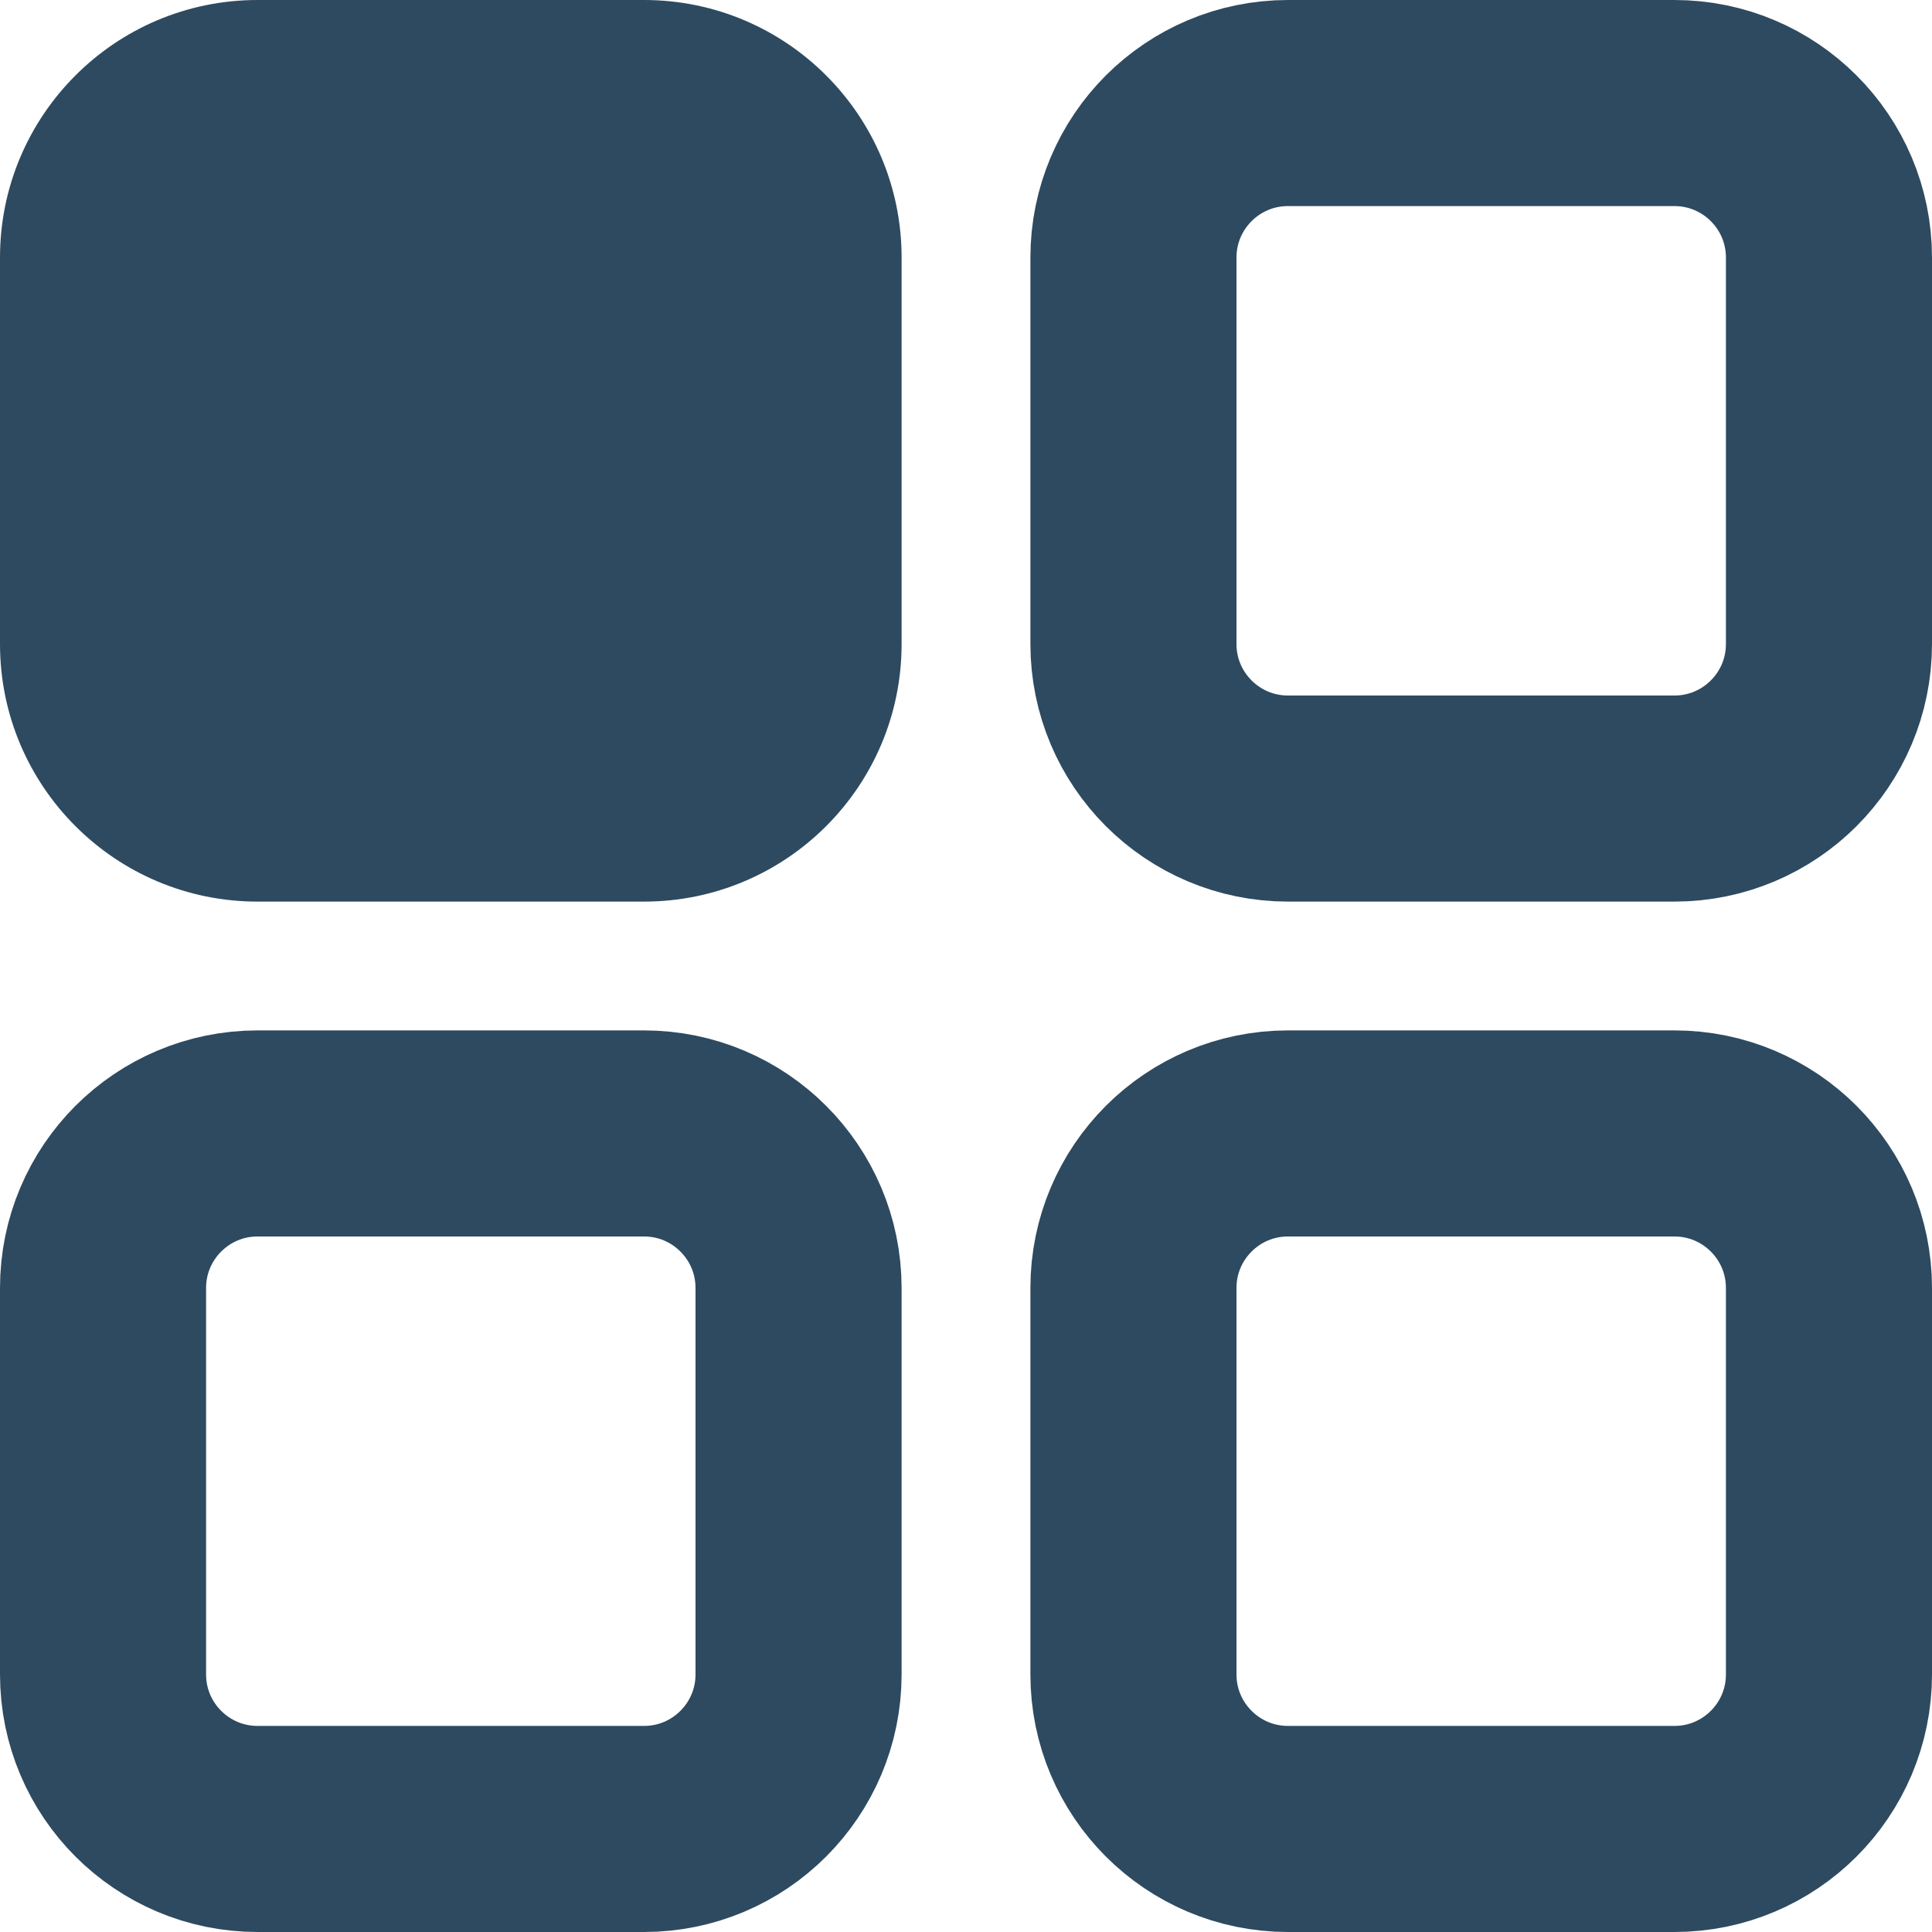
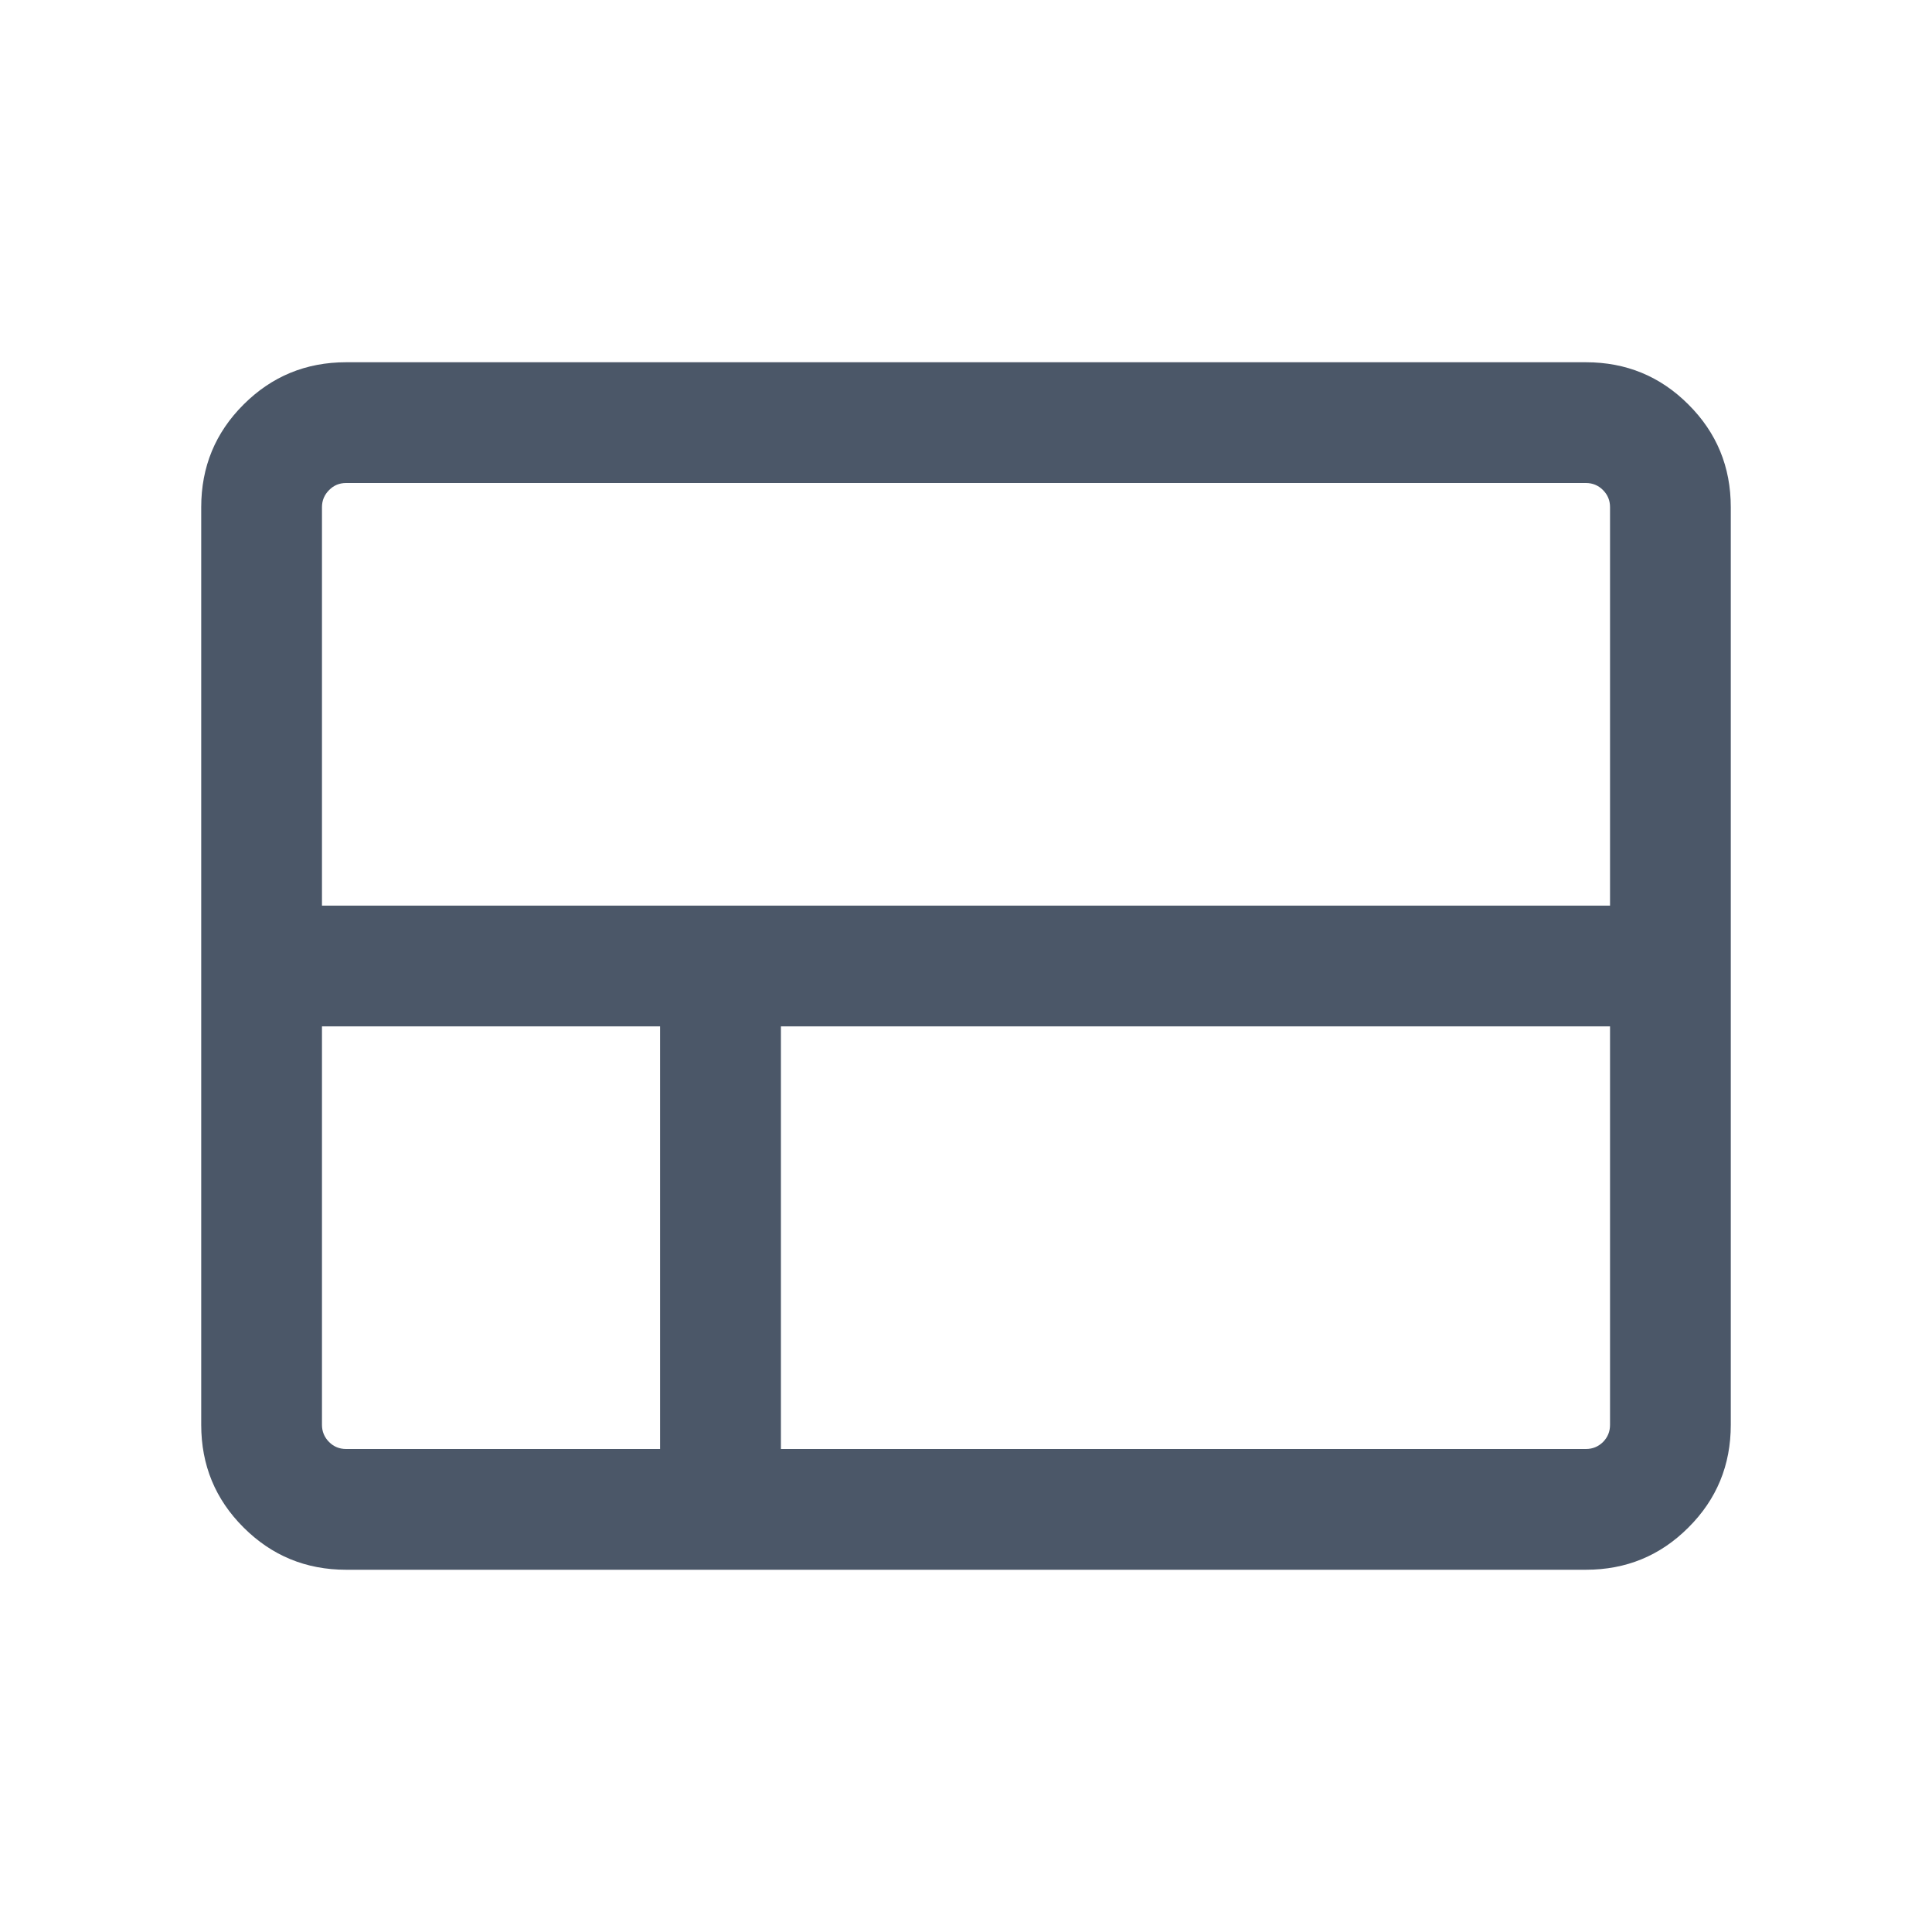
- <svg xmlns="http://www.w3.org/2000/svg" width="15" height="15" viewBox="0 0 15 15" fill="none">
-   <rect width="7" height="7" rx="2" fill="#2D4A60" />
-   <rect x="8.8" y="0.8" width="5.4" height="5.4" rx="1.2" stroke="#2D4A60" stroke-width="1.6" />
-   <rect x="8.8" y="8.8" width="5.4" height="5.4" rx="1.2" stroke="#2D4A60" stroke-width="1.6" />
-   <rect x="0.8" y="8.8" width="5.4" height="5.4" rx="1.2" stroke="#2D4A60" stroke-width="1.6" />
+ <svg xmlns="http://www.w3.org/2000/svg" width="20" height="20" viewBox="0 0 20 20" fill="none">
+   <mask id="mask0_136_2689" style="mask-type:alpha" maskUnits="userSpaceOnUse" x="0" y="0" width="20" height="20">
+     <rect width="20" height="20" fill="#D9D9D9" />
+   </mask>
+   <g mask="url(#mask0_136_2689)">
+     <path d="M2.083 14.75V5.25C2.083 4.833 2.229 4.479 2.521 4.188C2.813 3.896 3.167 3.75 3.583 3.75H16.417C16.834 3.75 17.188 3.896 17.479 4.188C17.771 4.479 17.917 4.833 17.917 5.25V14.75C17.917 15.167 17.771 15.521 17.479 15.812C17.188 16.104 16.834 16.25 16.417 16.25H3.583C3.167 16.25 2.813 16.104 2.521 15.812C2.229 15.521 2.083 15.167 2.083 14.75ZM16.667 9.375V5.25C16.667 5.181 16.643 5.122 16.594 5.073C16.545 5.024 16.486 5 16.417 5H3.583C3.514 5 3.455 5.024 3.407 5.073C3.358 5.122 3.333 5.181 3.333 5.25V9.375H16.667ZM8.084 15H16.417C16.486 15 16.545 14.976 16.594 14.928C16.643 14.879 16.667 14.819 16.667 14.75V10.625H8.084V15ZM3.583 15H6.833V10.625H3.333V14.75C3.333 14.819 3.358 14.879 3.407 14.928C3.455 14.976 3.514 15 3.583 15Z" fill="#4B5768" />
+   </g>
</svg>
